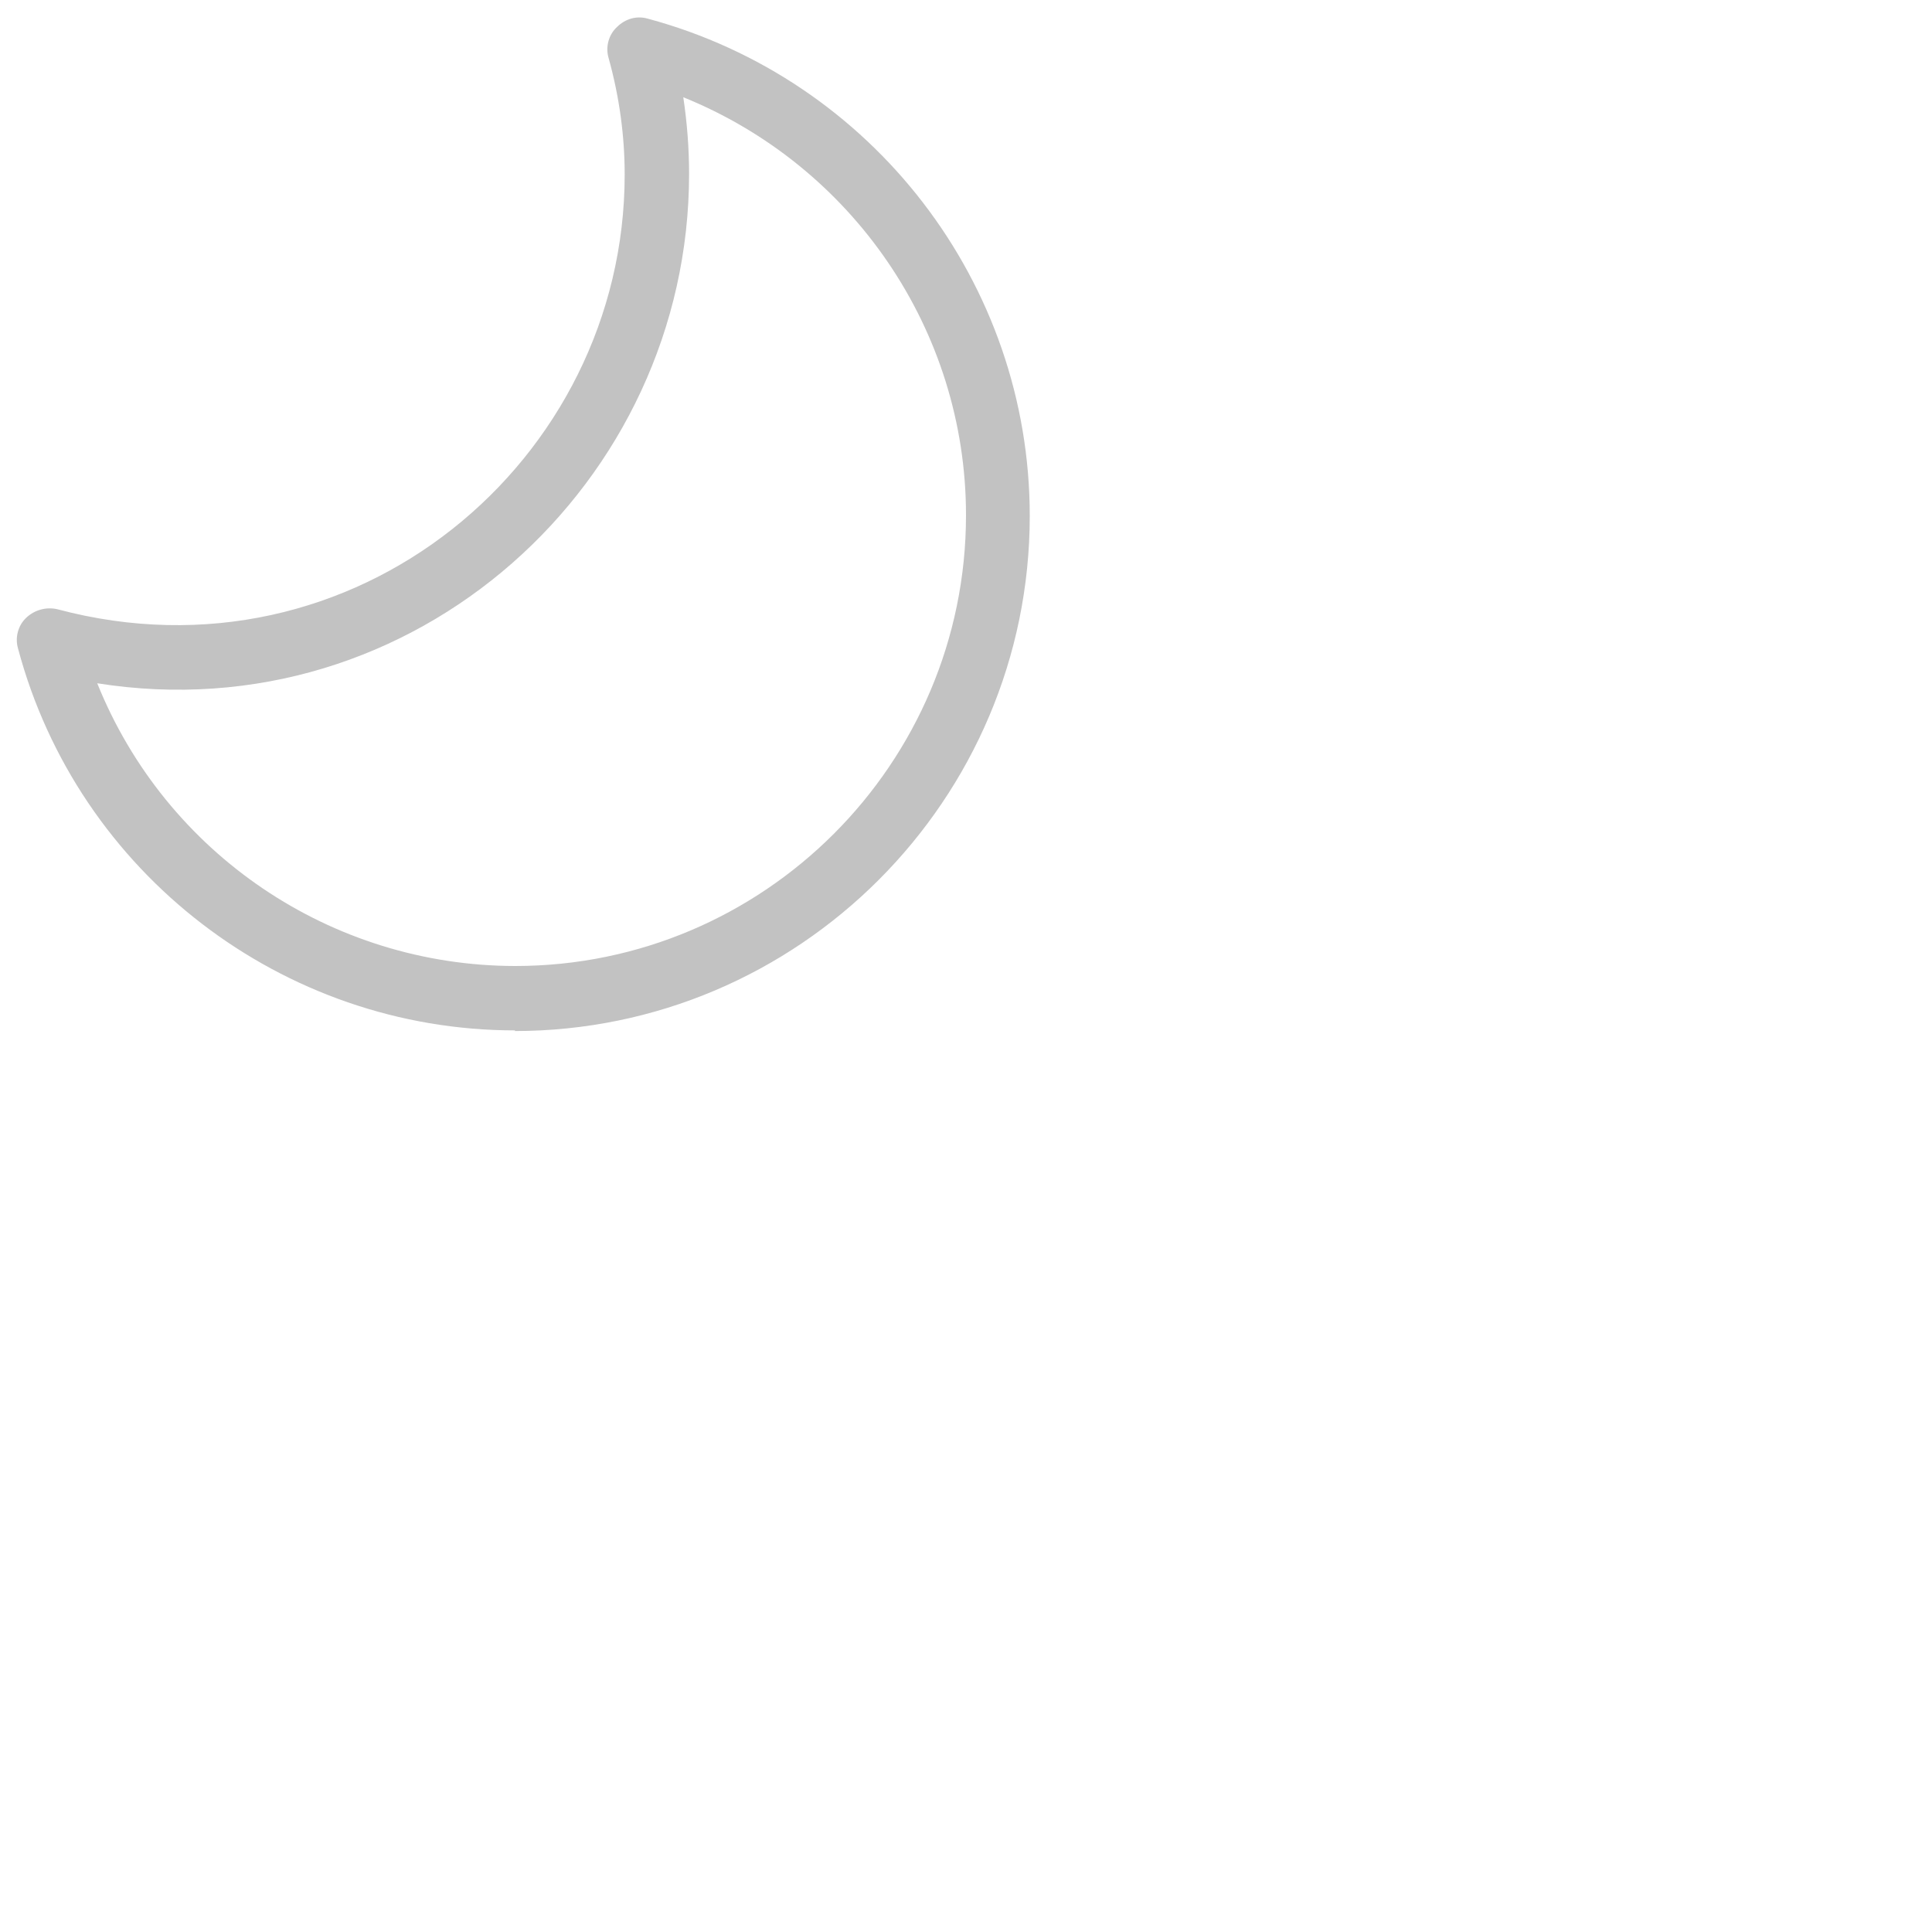
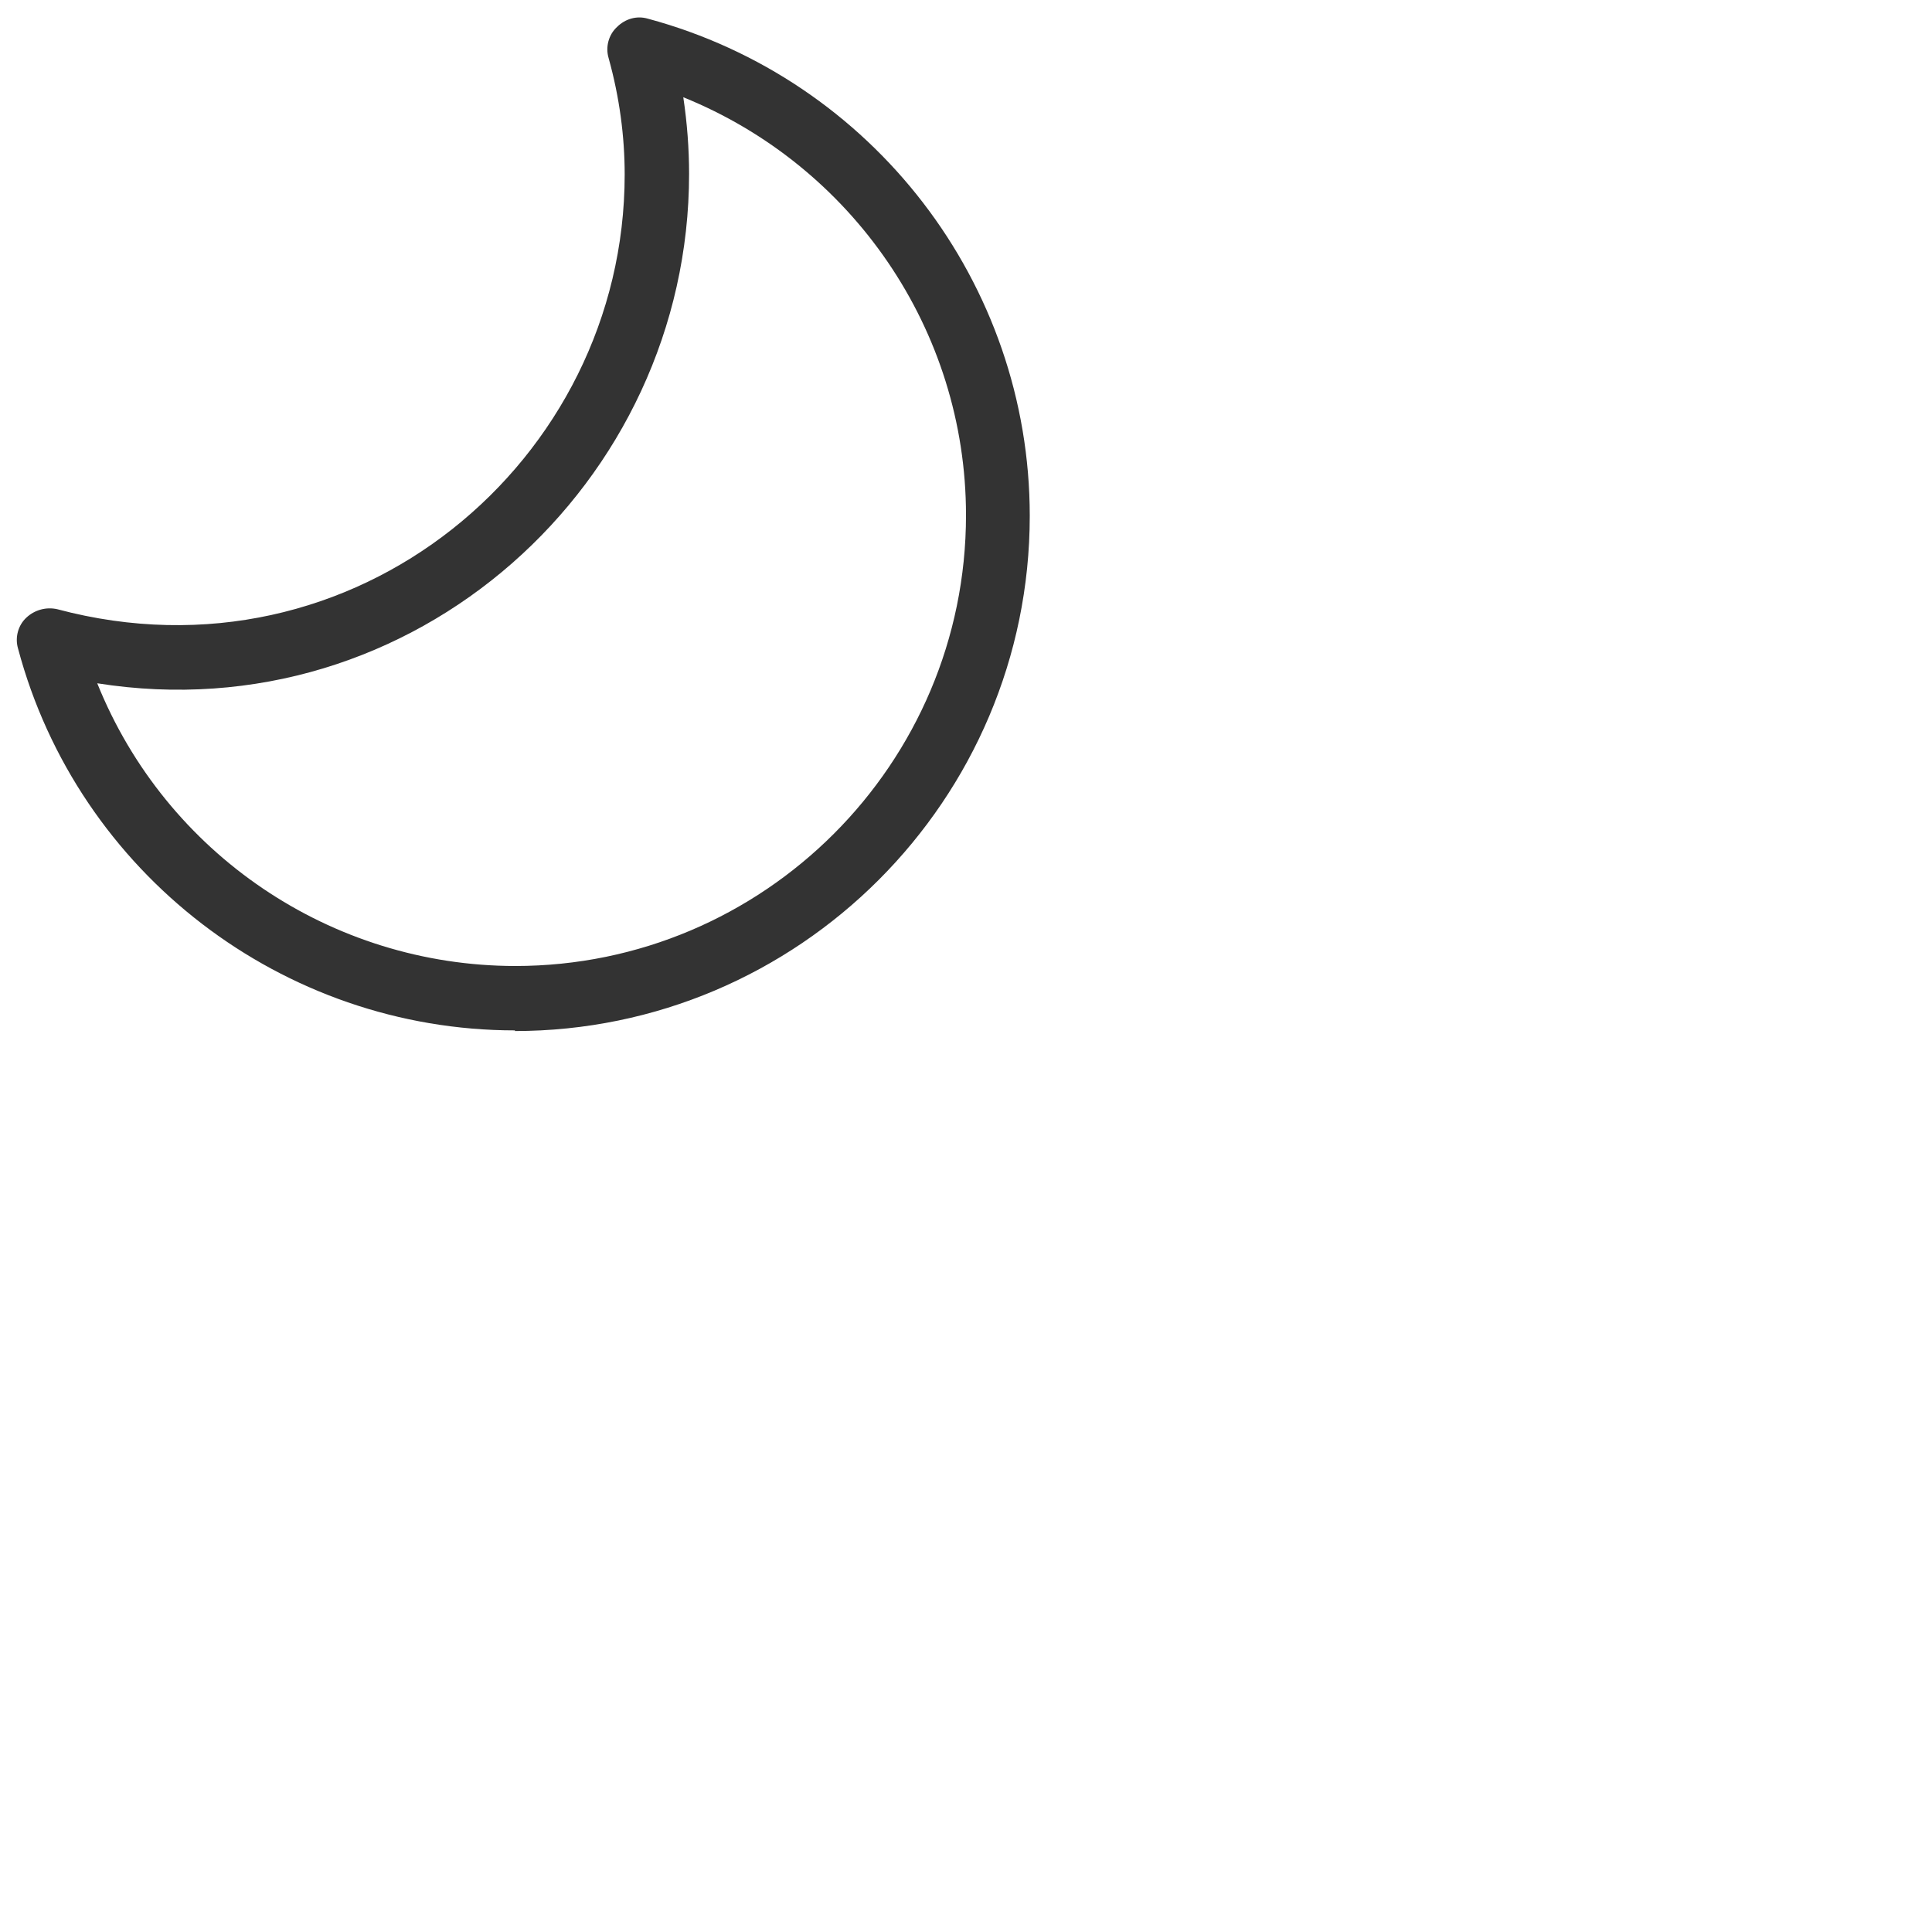
<svg xmlns="http://www.w3.org/2000/svg" width="30" height="30" fill="none">
-   <path d="M8 16c-3.61 0-6.79-2.44-7.72-5.93-.05-.17 0-.36.13-.48a.53.53 0 0 1 .48-.13C5.5 10.69 9.7 7.16 9.7 2.71c0-.59-.08-1.2-.25-1.81-.05-.17 0-.36.13-.48.13-.13.31-.18.48-.13 3.49.94 5.93 4.11 5.93 7.72 0 4.41-3.59 8-8 8L8 16Zm-6.49-5.39A7.003 7.003 0 0 0 8 15c3.86 0 7-3.14 7-7 0-2.88-1.77-5.43-4.39-6.49.06.4.09.8.09 1.19 0 4.8-4.27 8.69-9.19 7.91Z" fill="#C2C2C2" />
+   <path d="M8 16c-3.61 0-6.79-2.44-7.72-5.93-.05-.17 0-.36.13-.48a.53.53 0 0 1 .48-.13C5.5 10.69 9.7 7.16 9.7 2.71c0-.59-.08-1.2-.25-1.81-.05-.17 0-.36.13-.48.13-.13.31-.18.48-.13 3.49.94 5.93 4.11 5.93 7.72 0 4.41-3.59 8-8 8L8 16Zm-6.49-5.39A7.003 7.003 0 0 0 8 15c3.86 0 7-3.14 7-7 0-2.88-1.77-5.43-4.39-6.49.06.4.09.8.09 1.19 0 4.8-4.27 8.69-9.19 7.91Z" fill="#333333" />
</svg>
